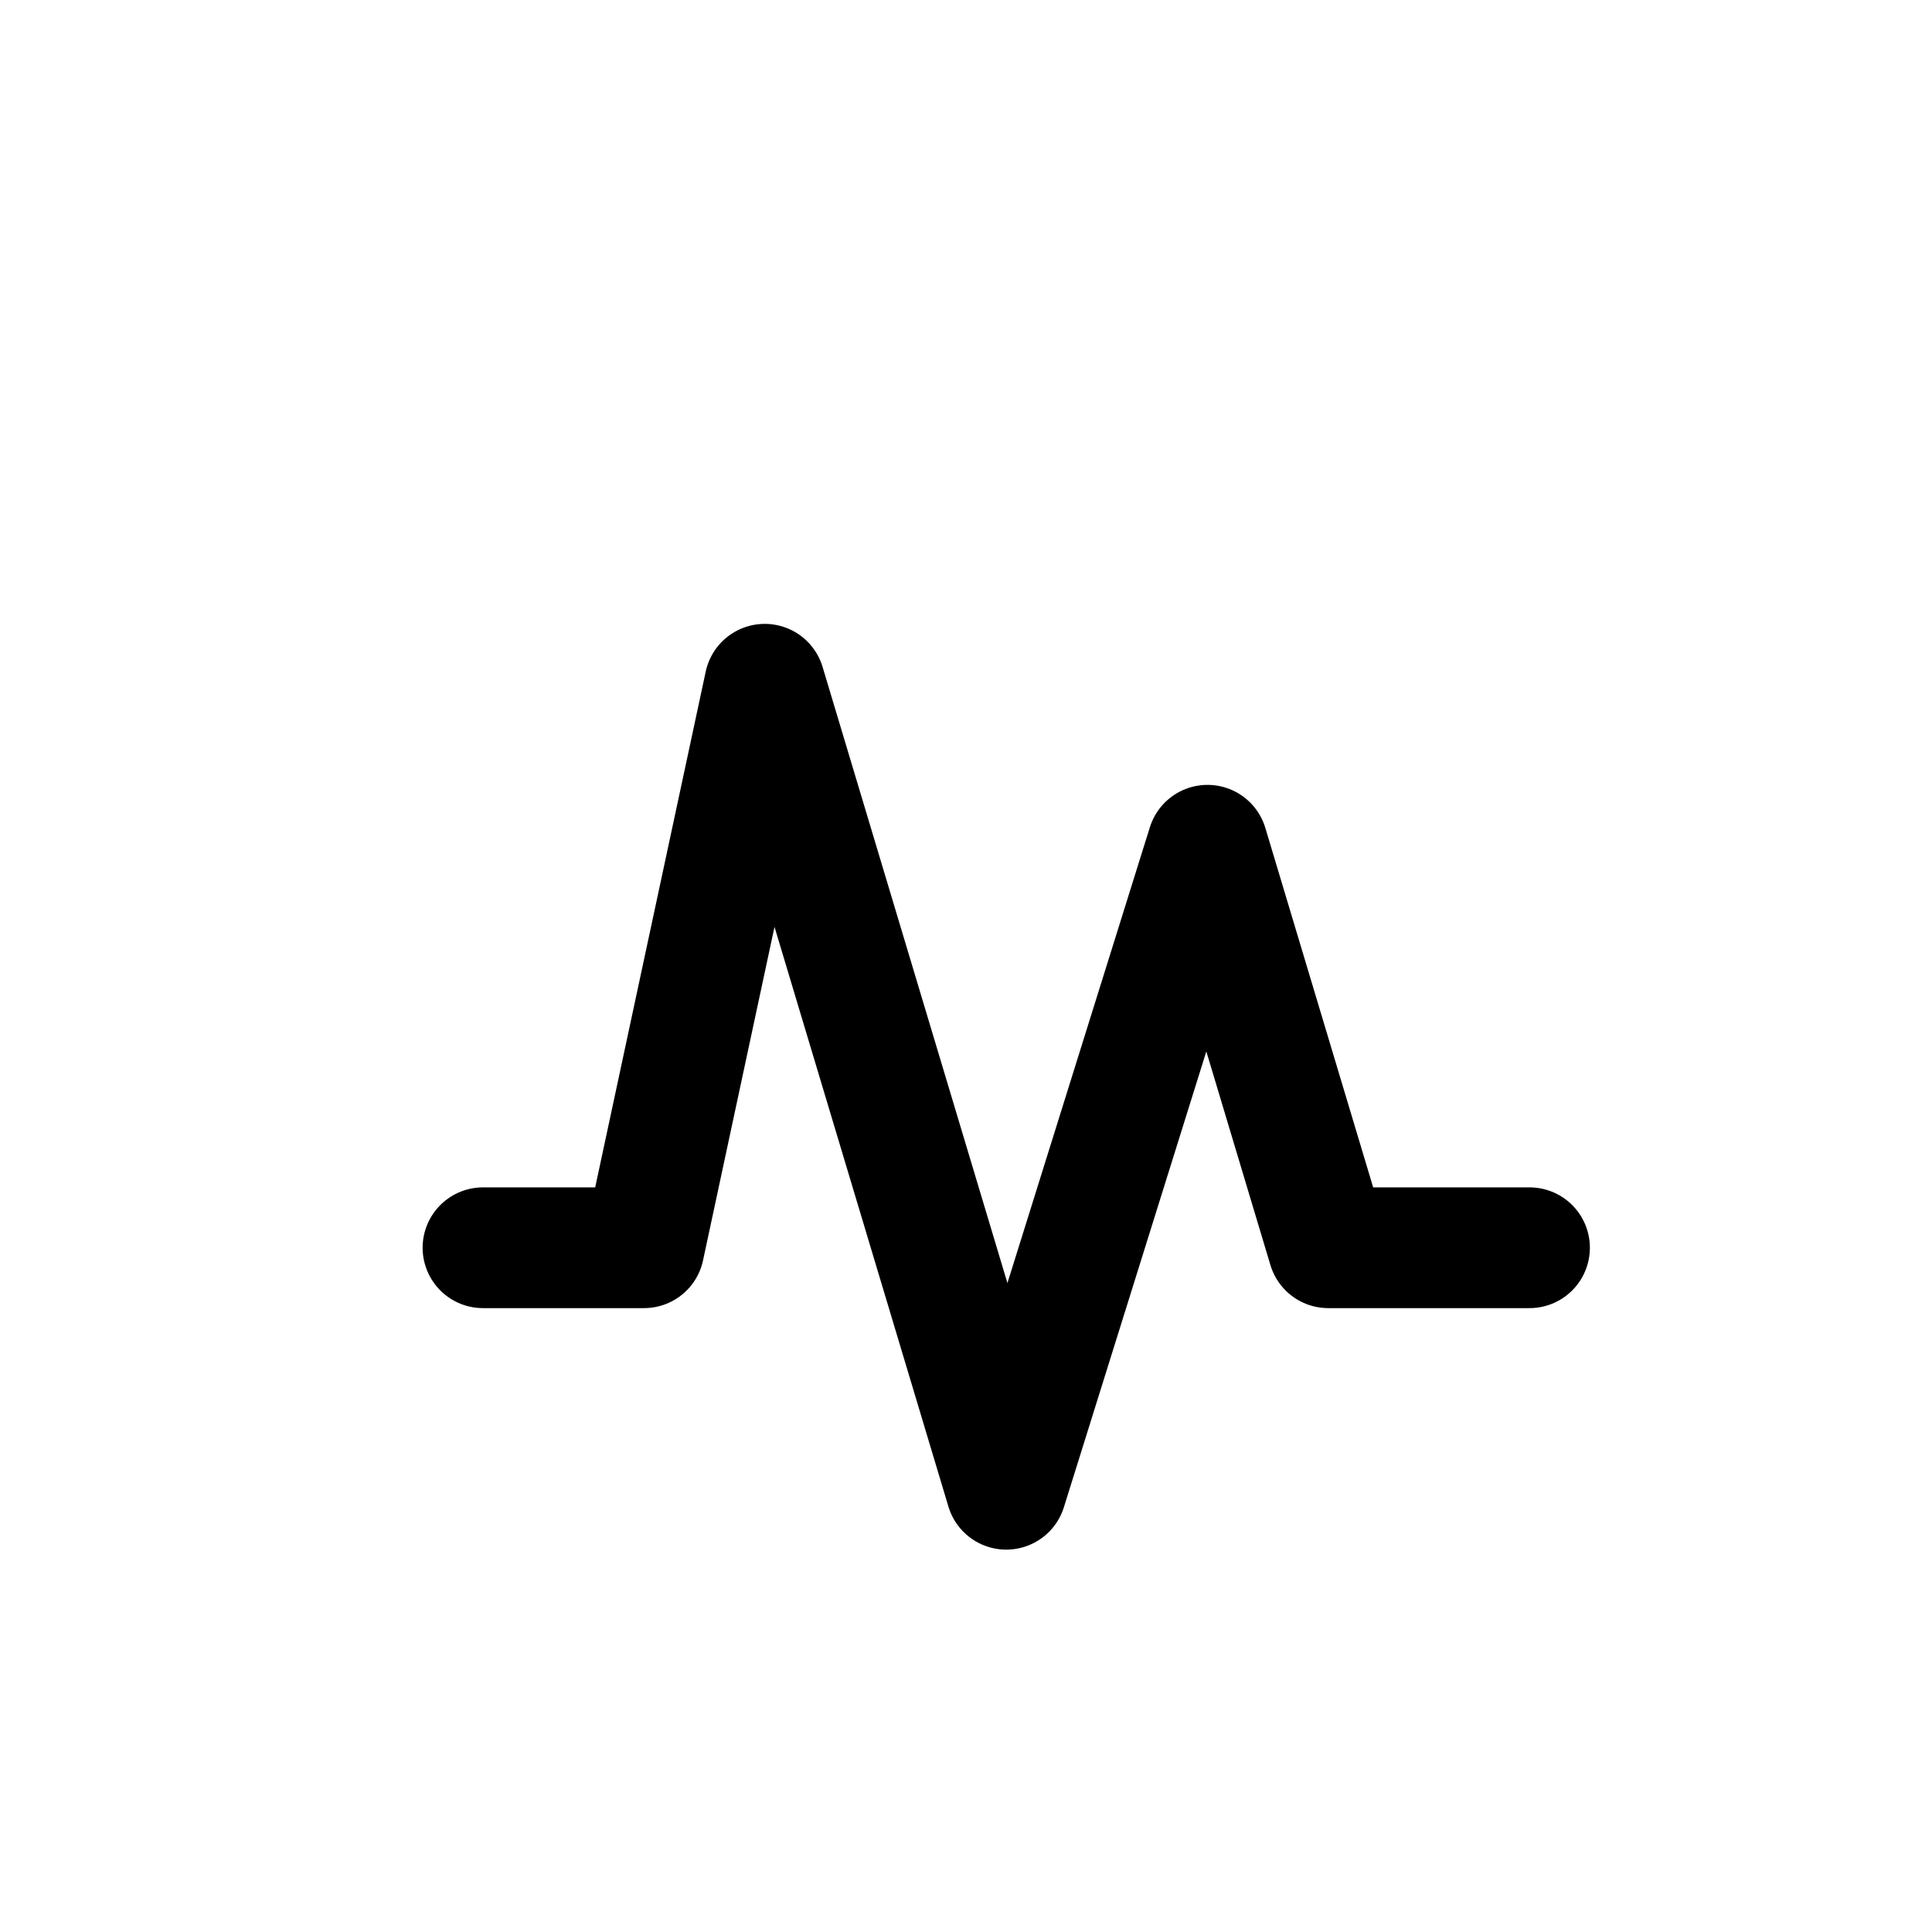
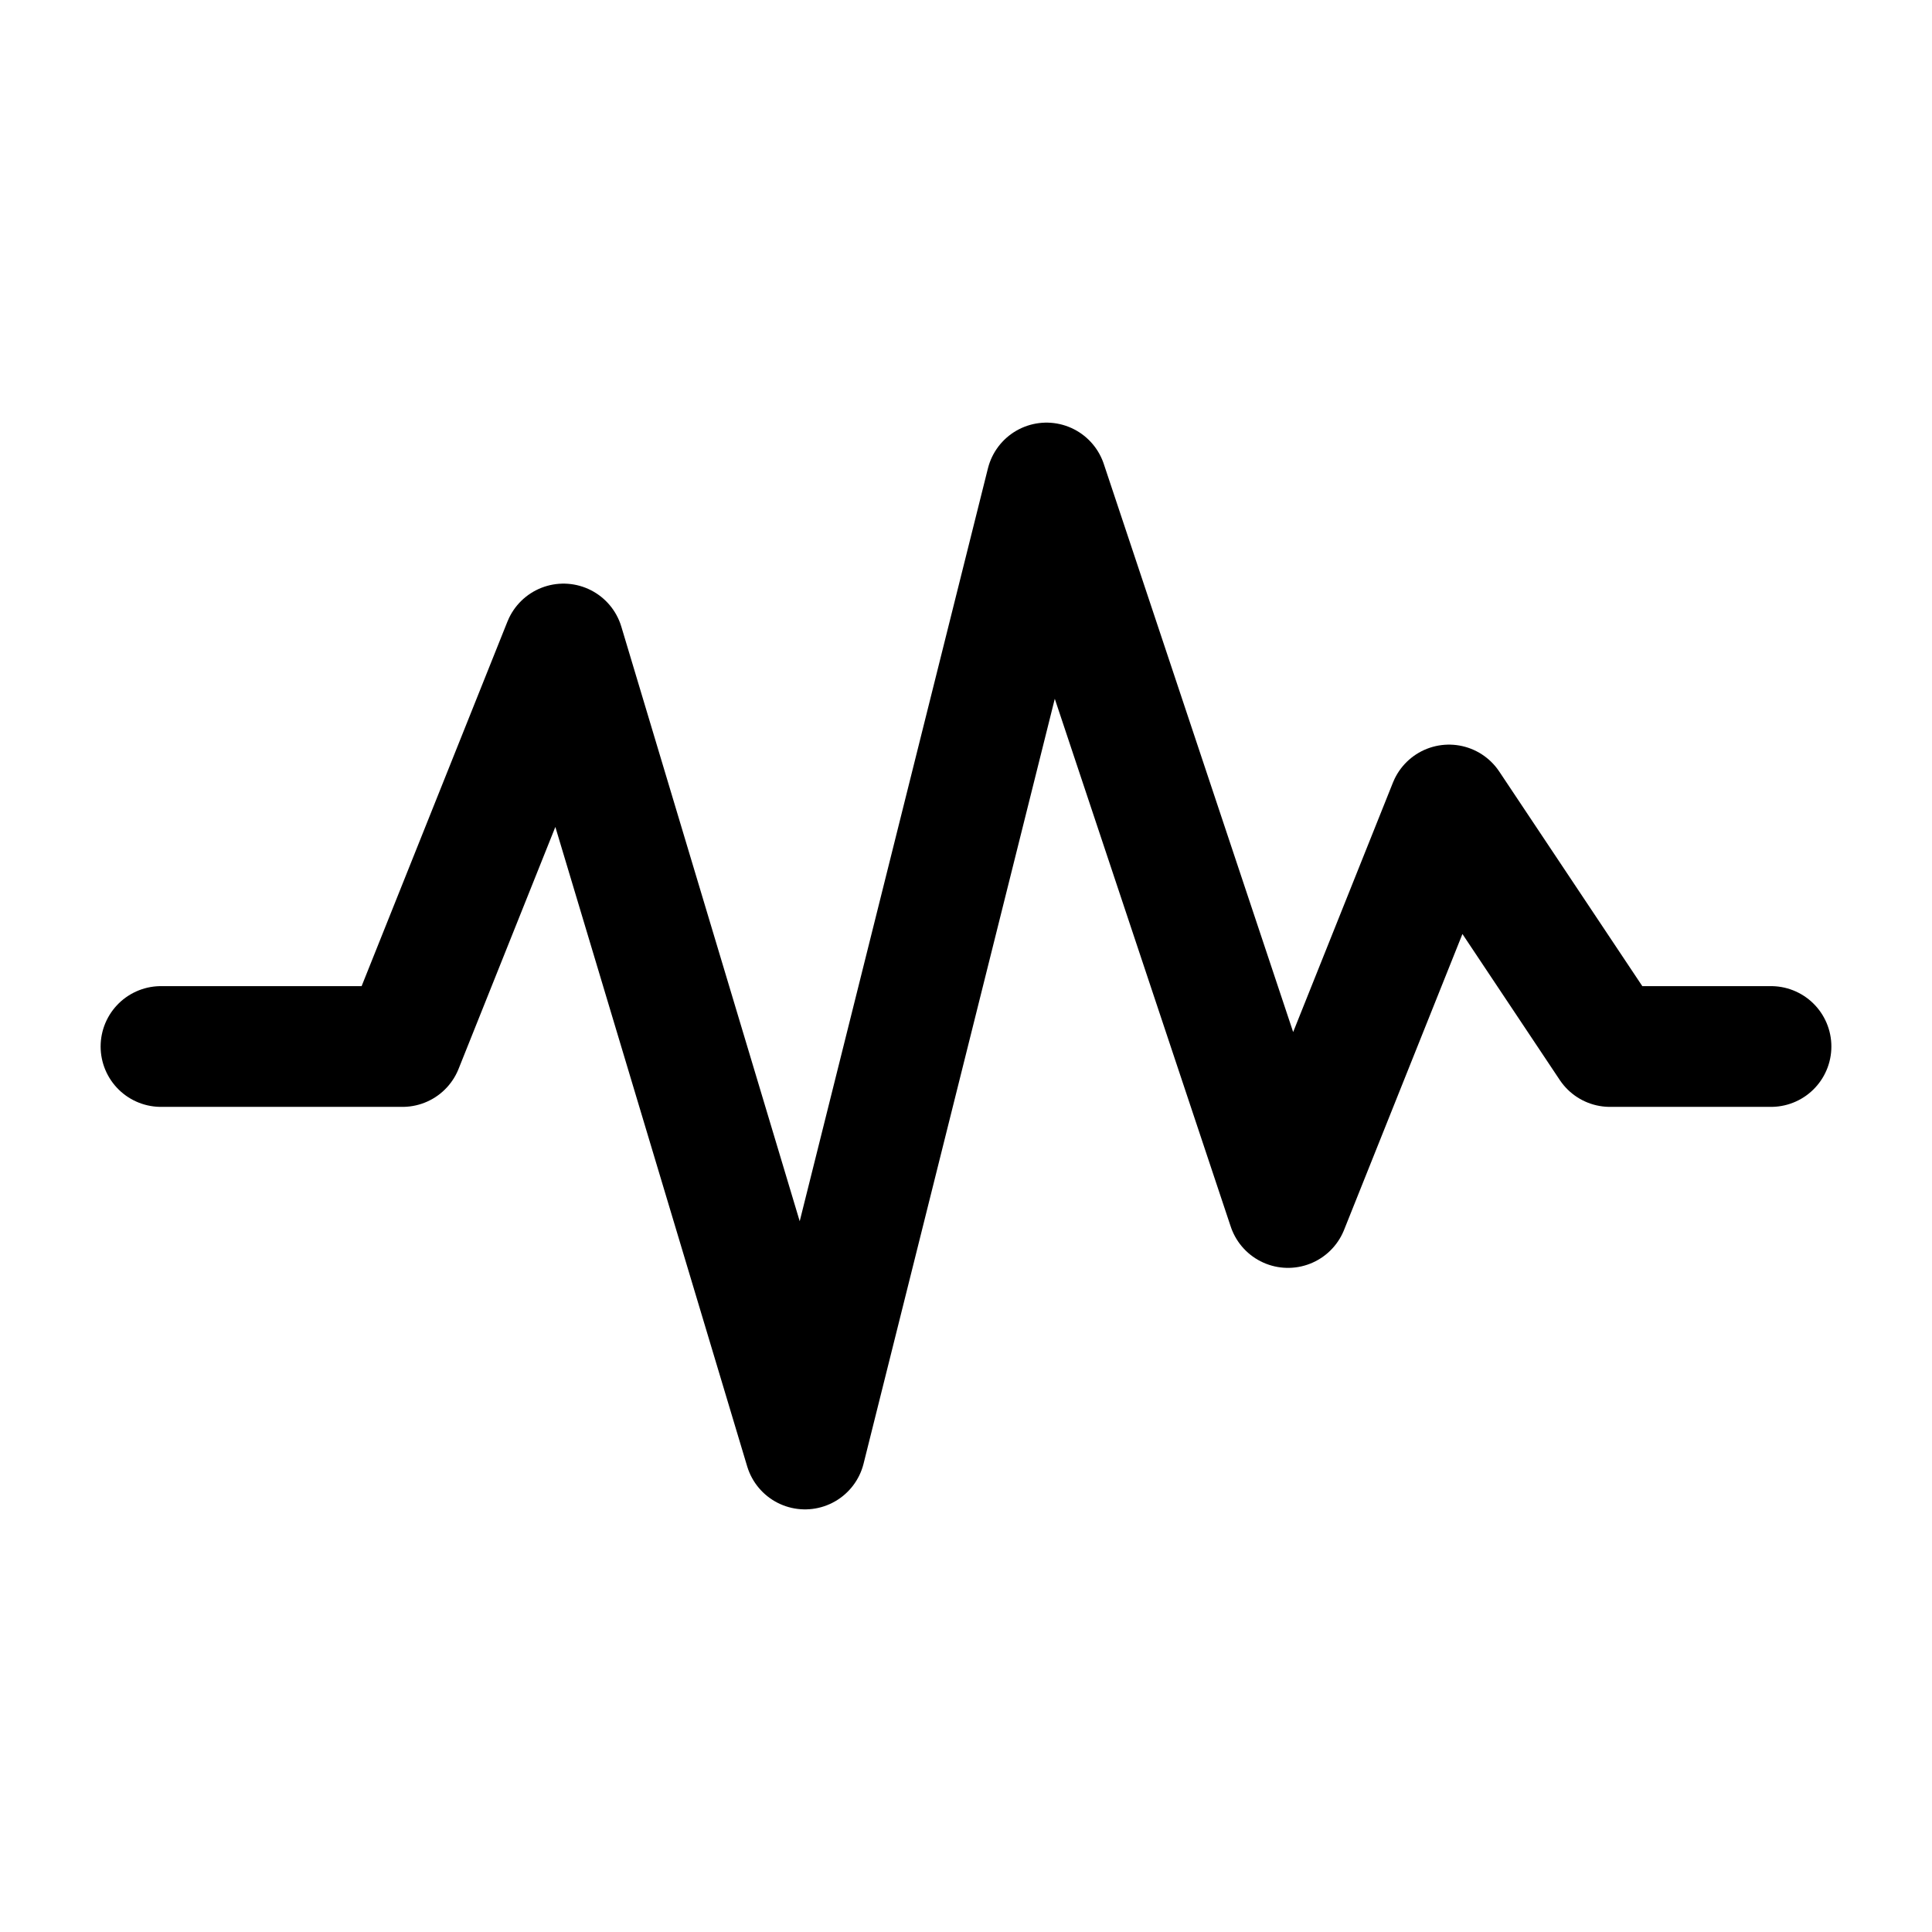
<svg xmlns="http://www.w3.org/2000/svg" id="icon" viewBox="0 0 24 24" fill="none" stroke="currentColor" stroke-width="1.5" stroke-linecap="round" stroke-linejoin="round">
-   <g transform="translate(2 2)">
-     <path d="M4 13.5h2l1.5-7 3 10 2.5-8 1.5 5H17" />
-   </g>
+   <path d="M2 13h3l2-5 3 10 3-12 3 9 2-5 2 3h2" />
</svg>
